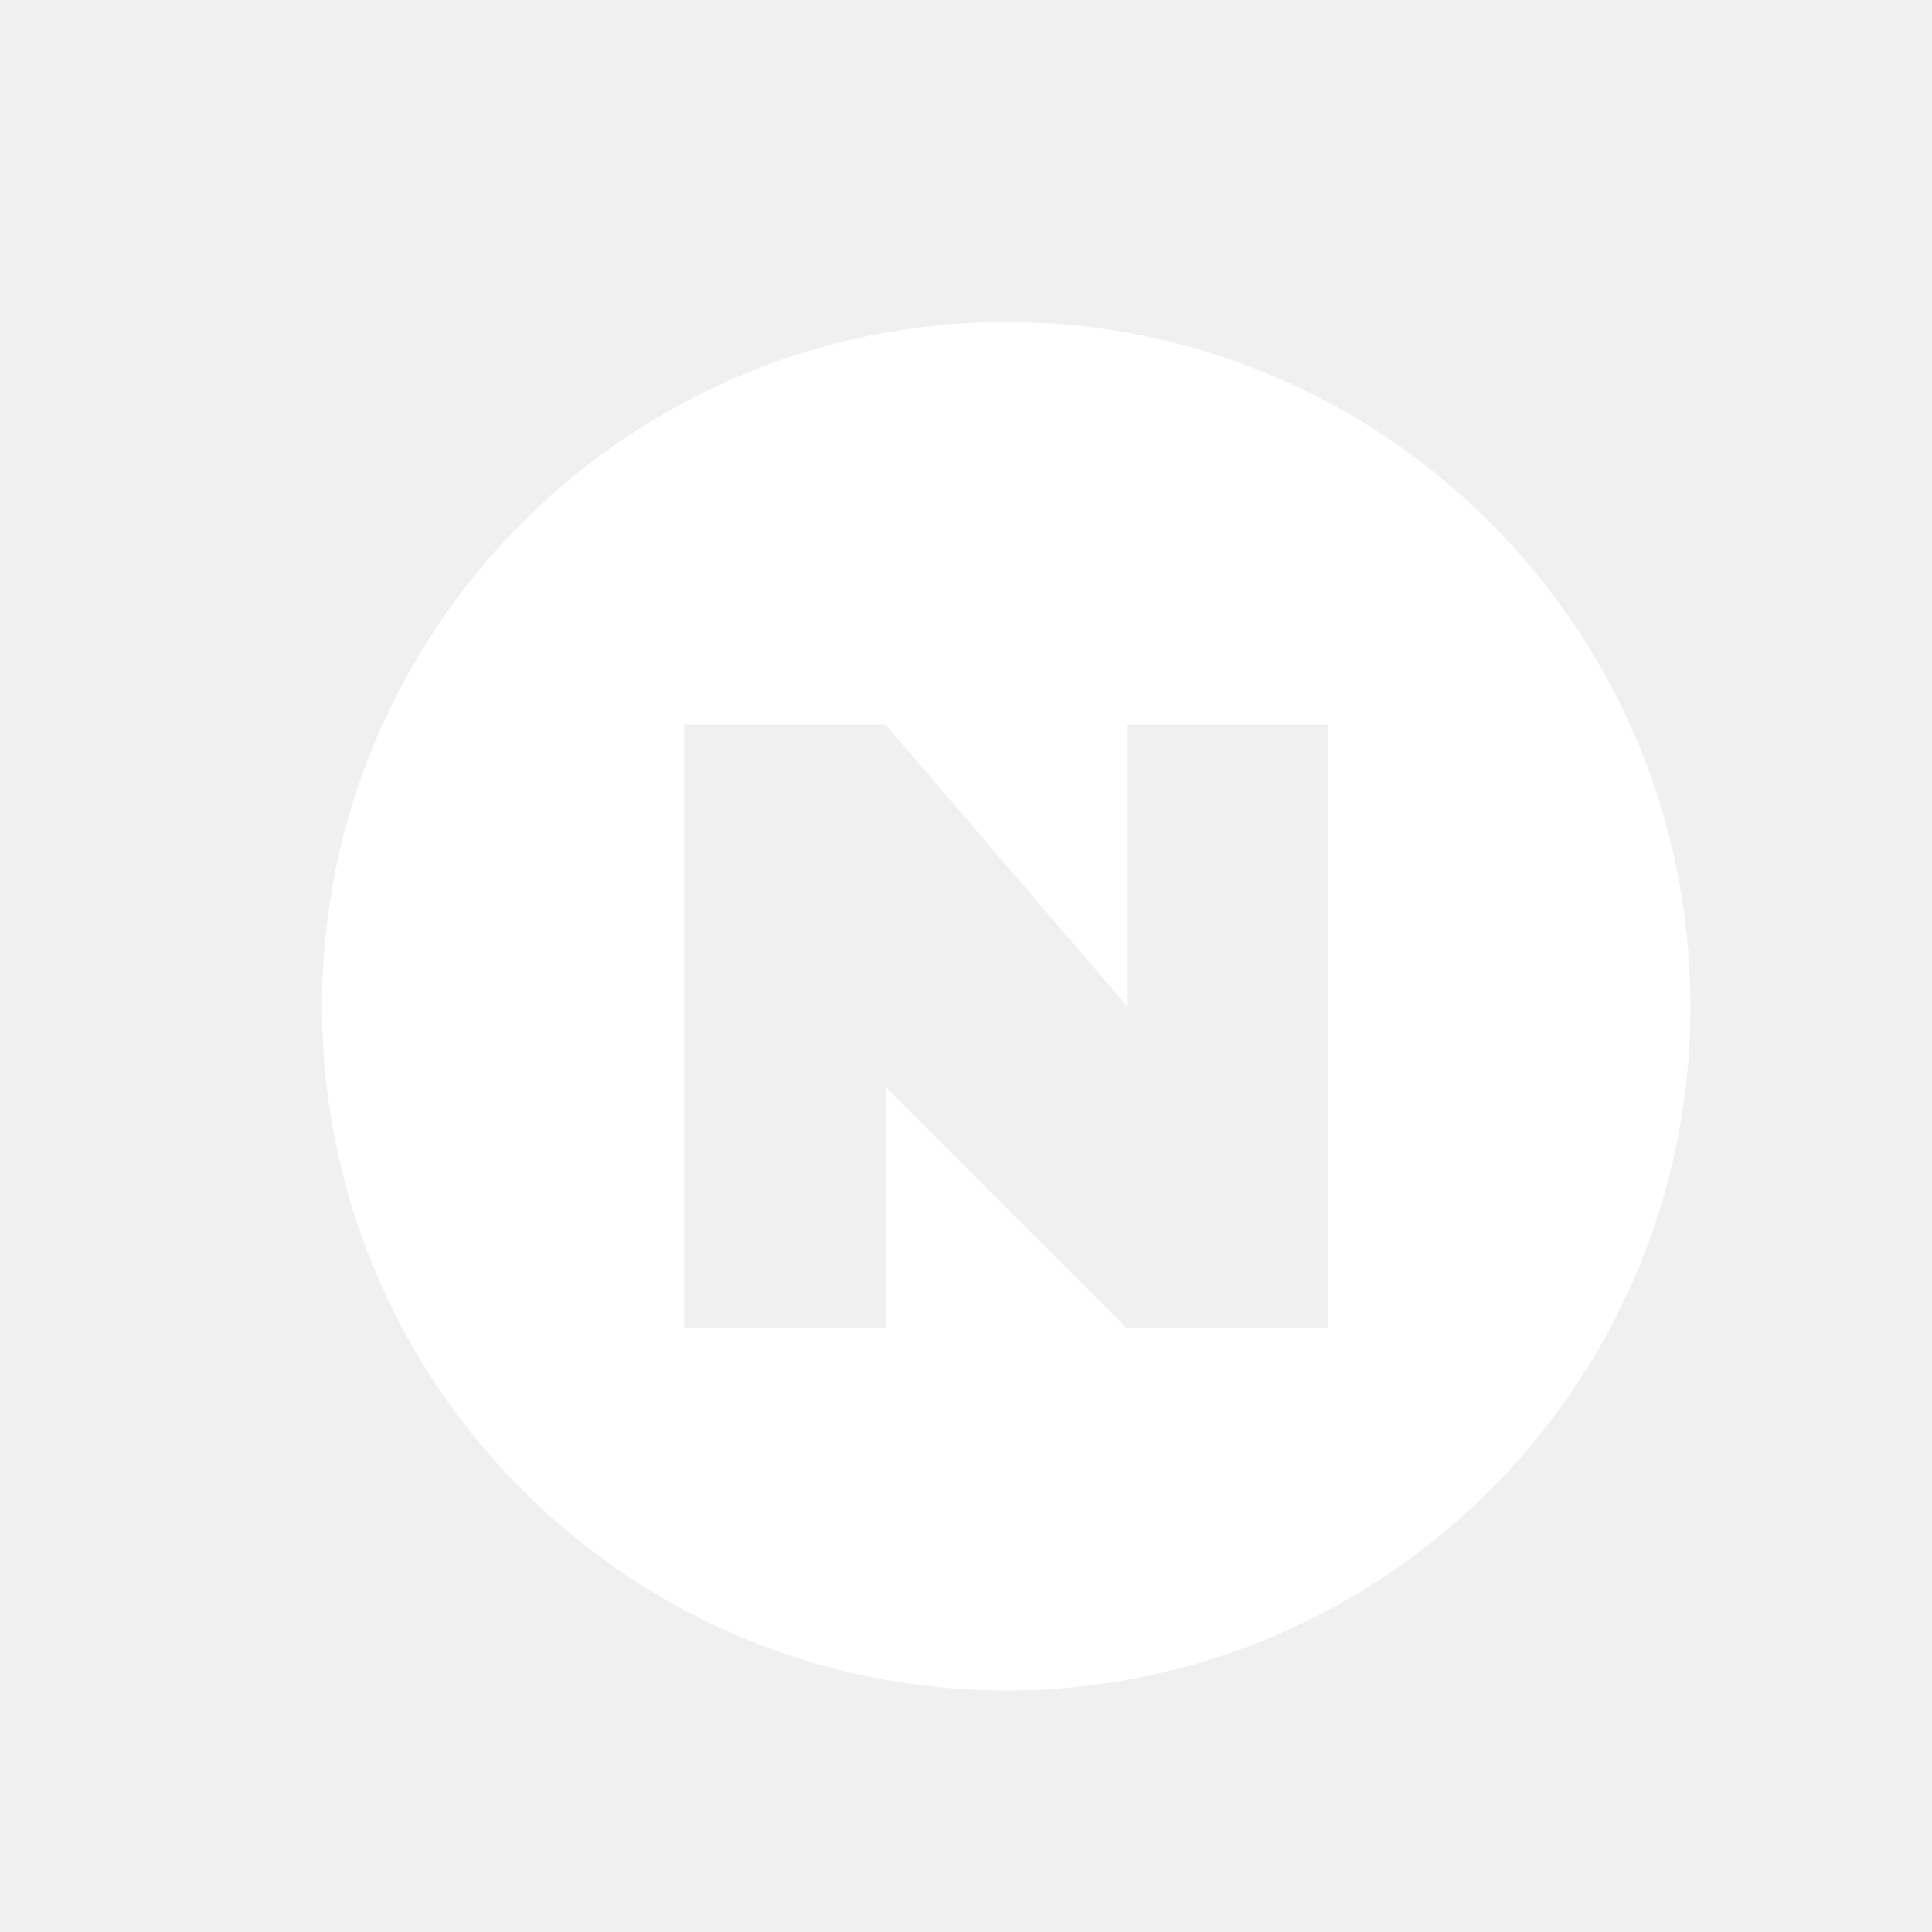
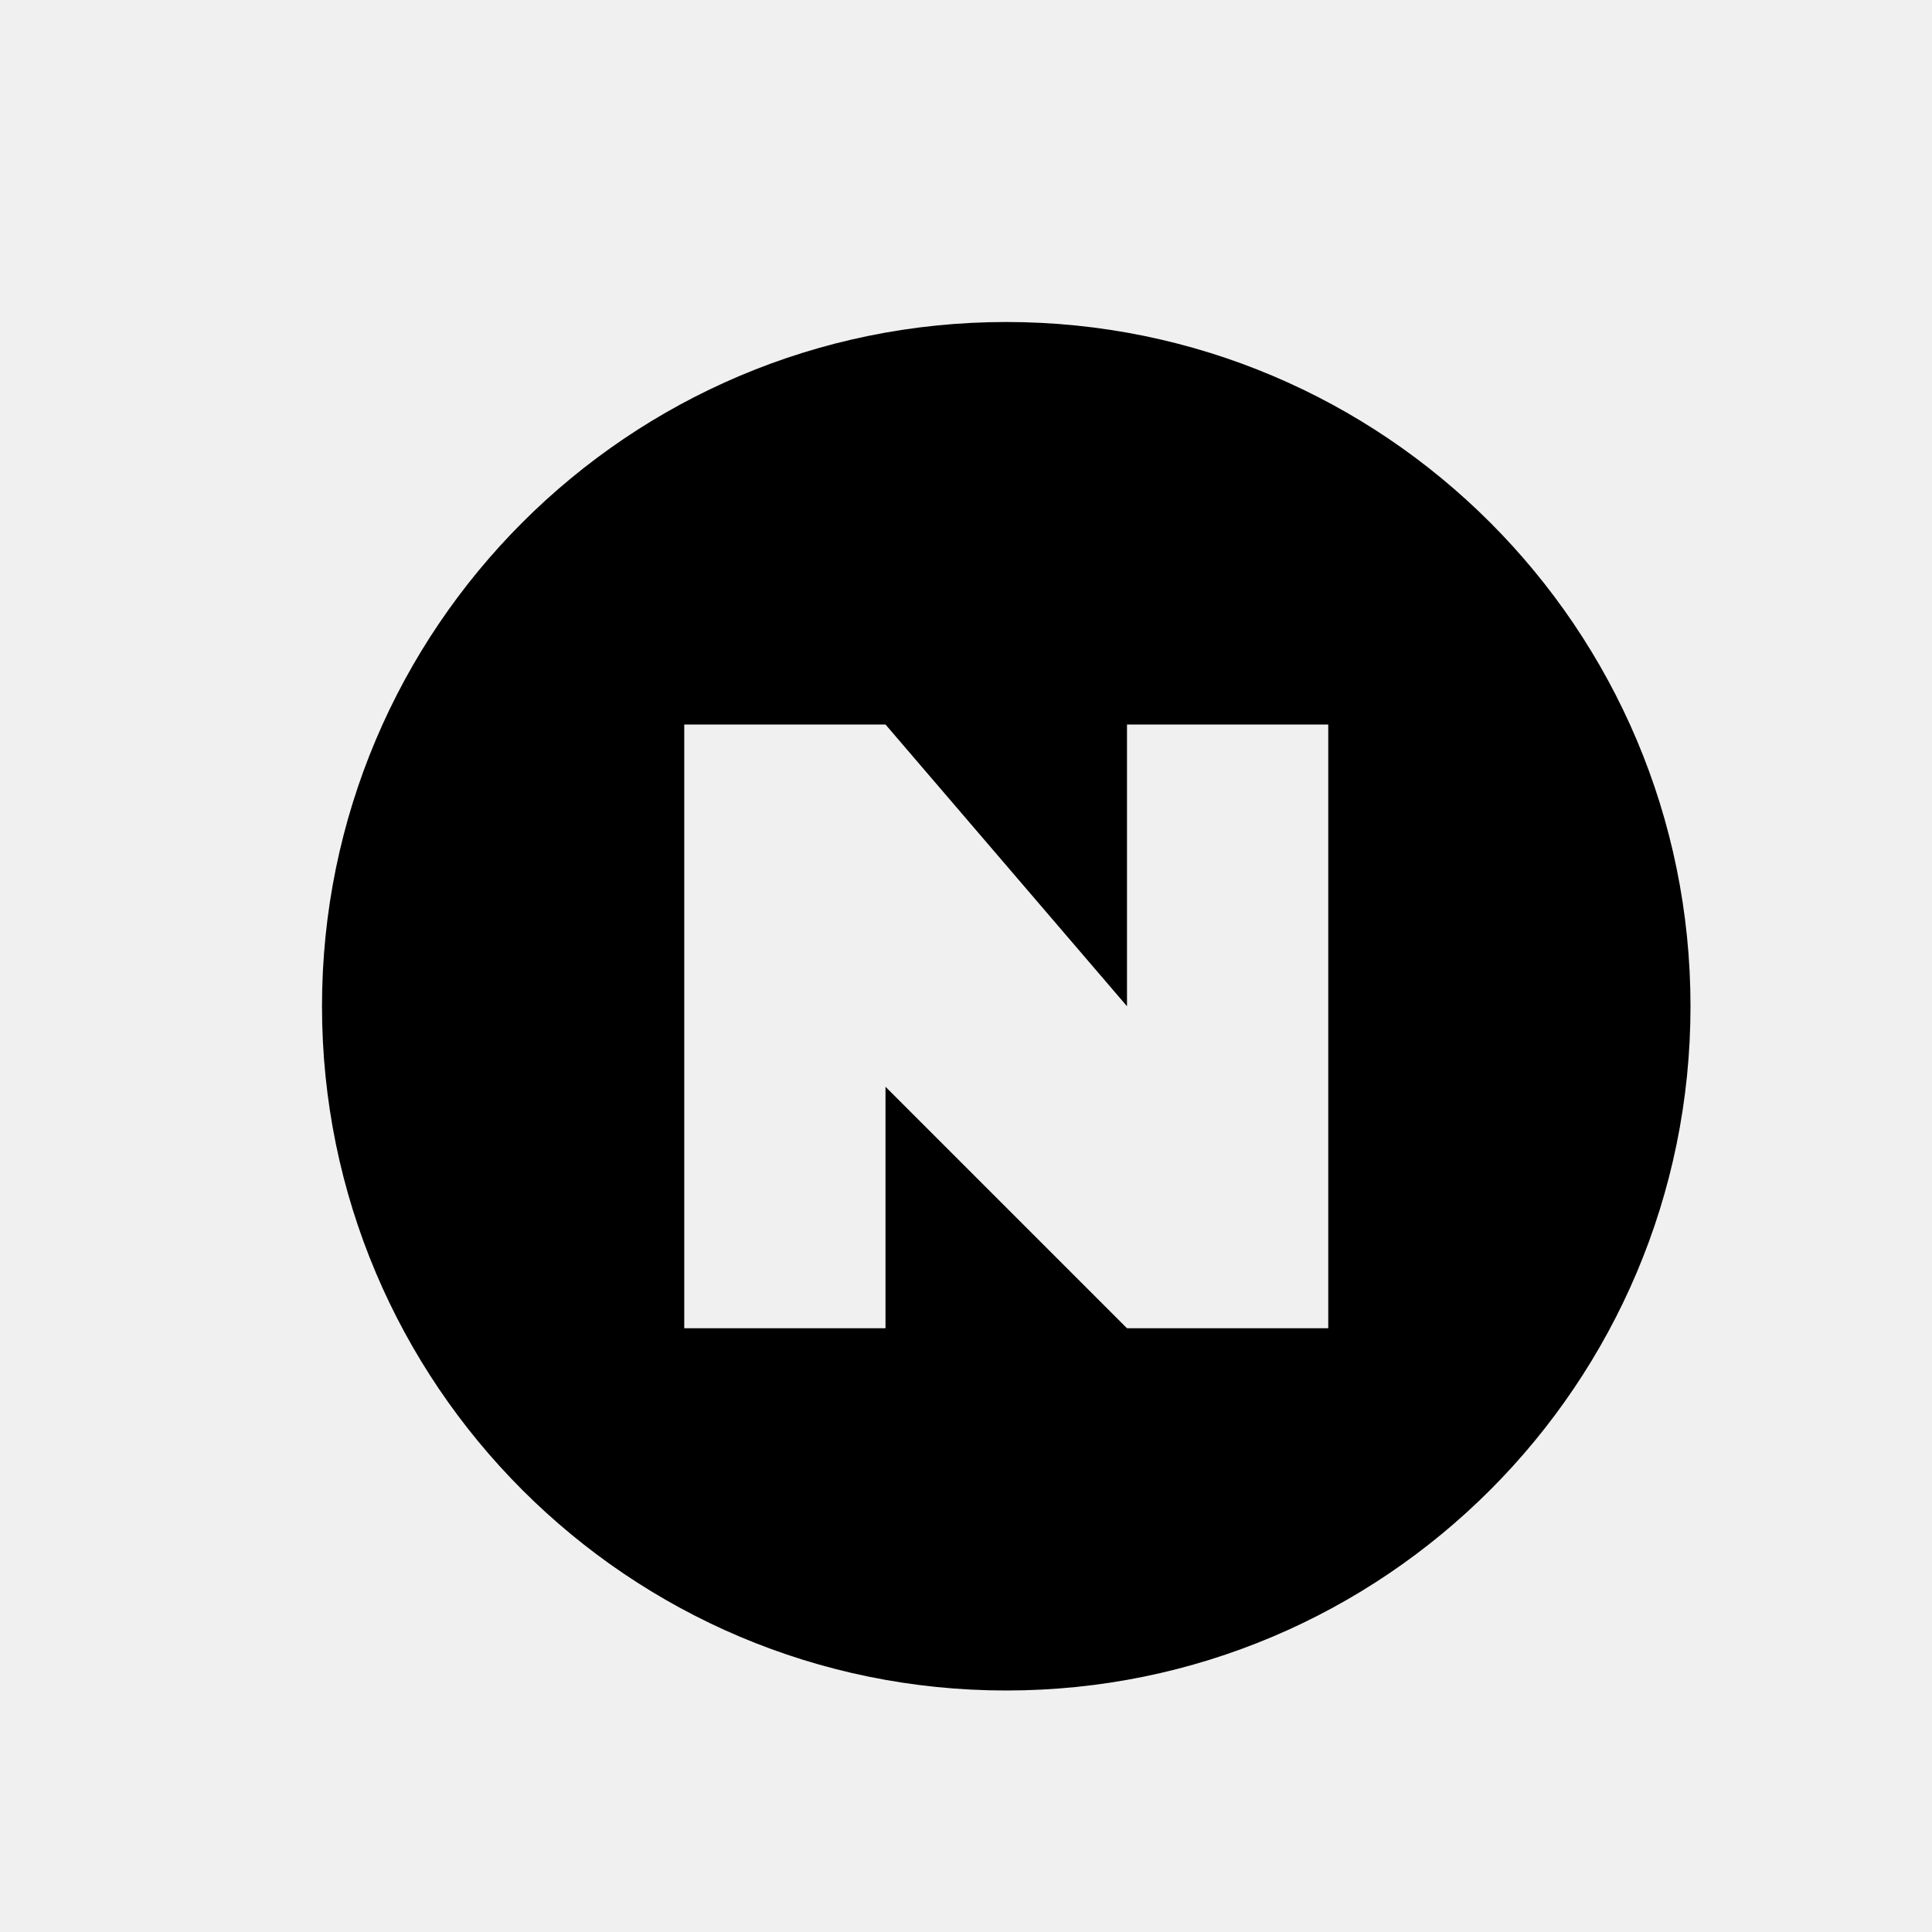
<svg xmlns="http://www.w3.org/2000/svg" width="24" height="24" viewBox="0 0 24 24" fill="none">
-   <path fill-rule="evenodd" clip-rule="evenodd" d="M12.5 4C17.194 4 21 7.806 21 12.5C21 17.194 17.194 21 12.5 21C7.806 21 4 17.194 4 12.5C4 7.806 7.806 4 12.5 4ZM8.5 16.5H11V13.5L14 16.5H16.5V9H14V12.5L11 9H8.5V16.5Z" fill="white" />
+   <path fill-rule="evenodd" clip-rule="evenodd" d="M12.5 4C17.194 4 21 7.806 21 12.5C21 17.194 17.194 21 12.5 21C7.806 21 4 17.194 4 12.5C4 7.806 7.806 4 12.5 4ZM8.5 16.5H11V13.5L14 16.5H16.5V9H14V12.5L11 9H8.5V16.5Z" fill="currentColor" />
</svg>
